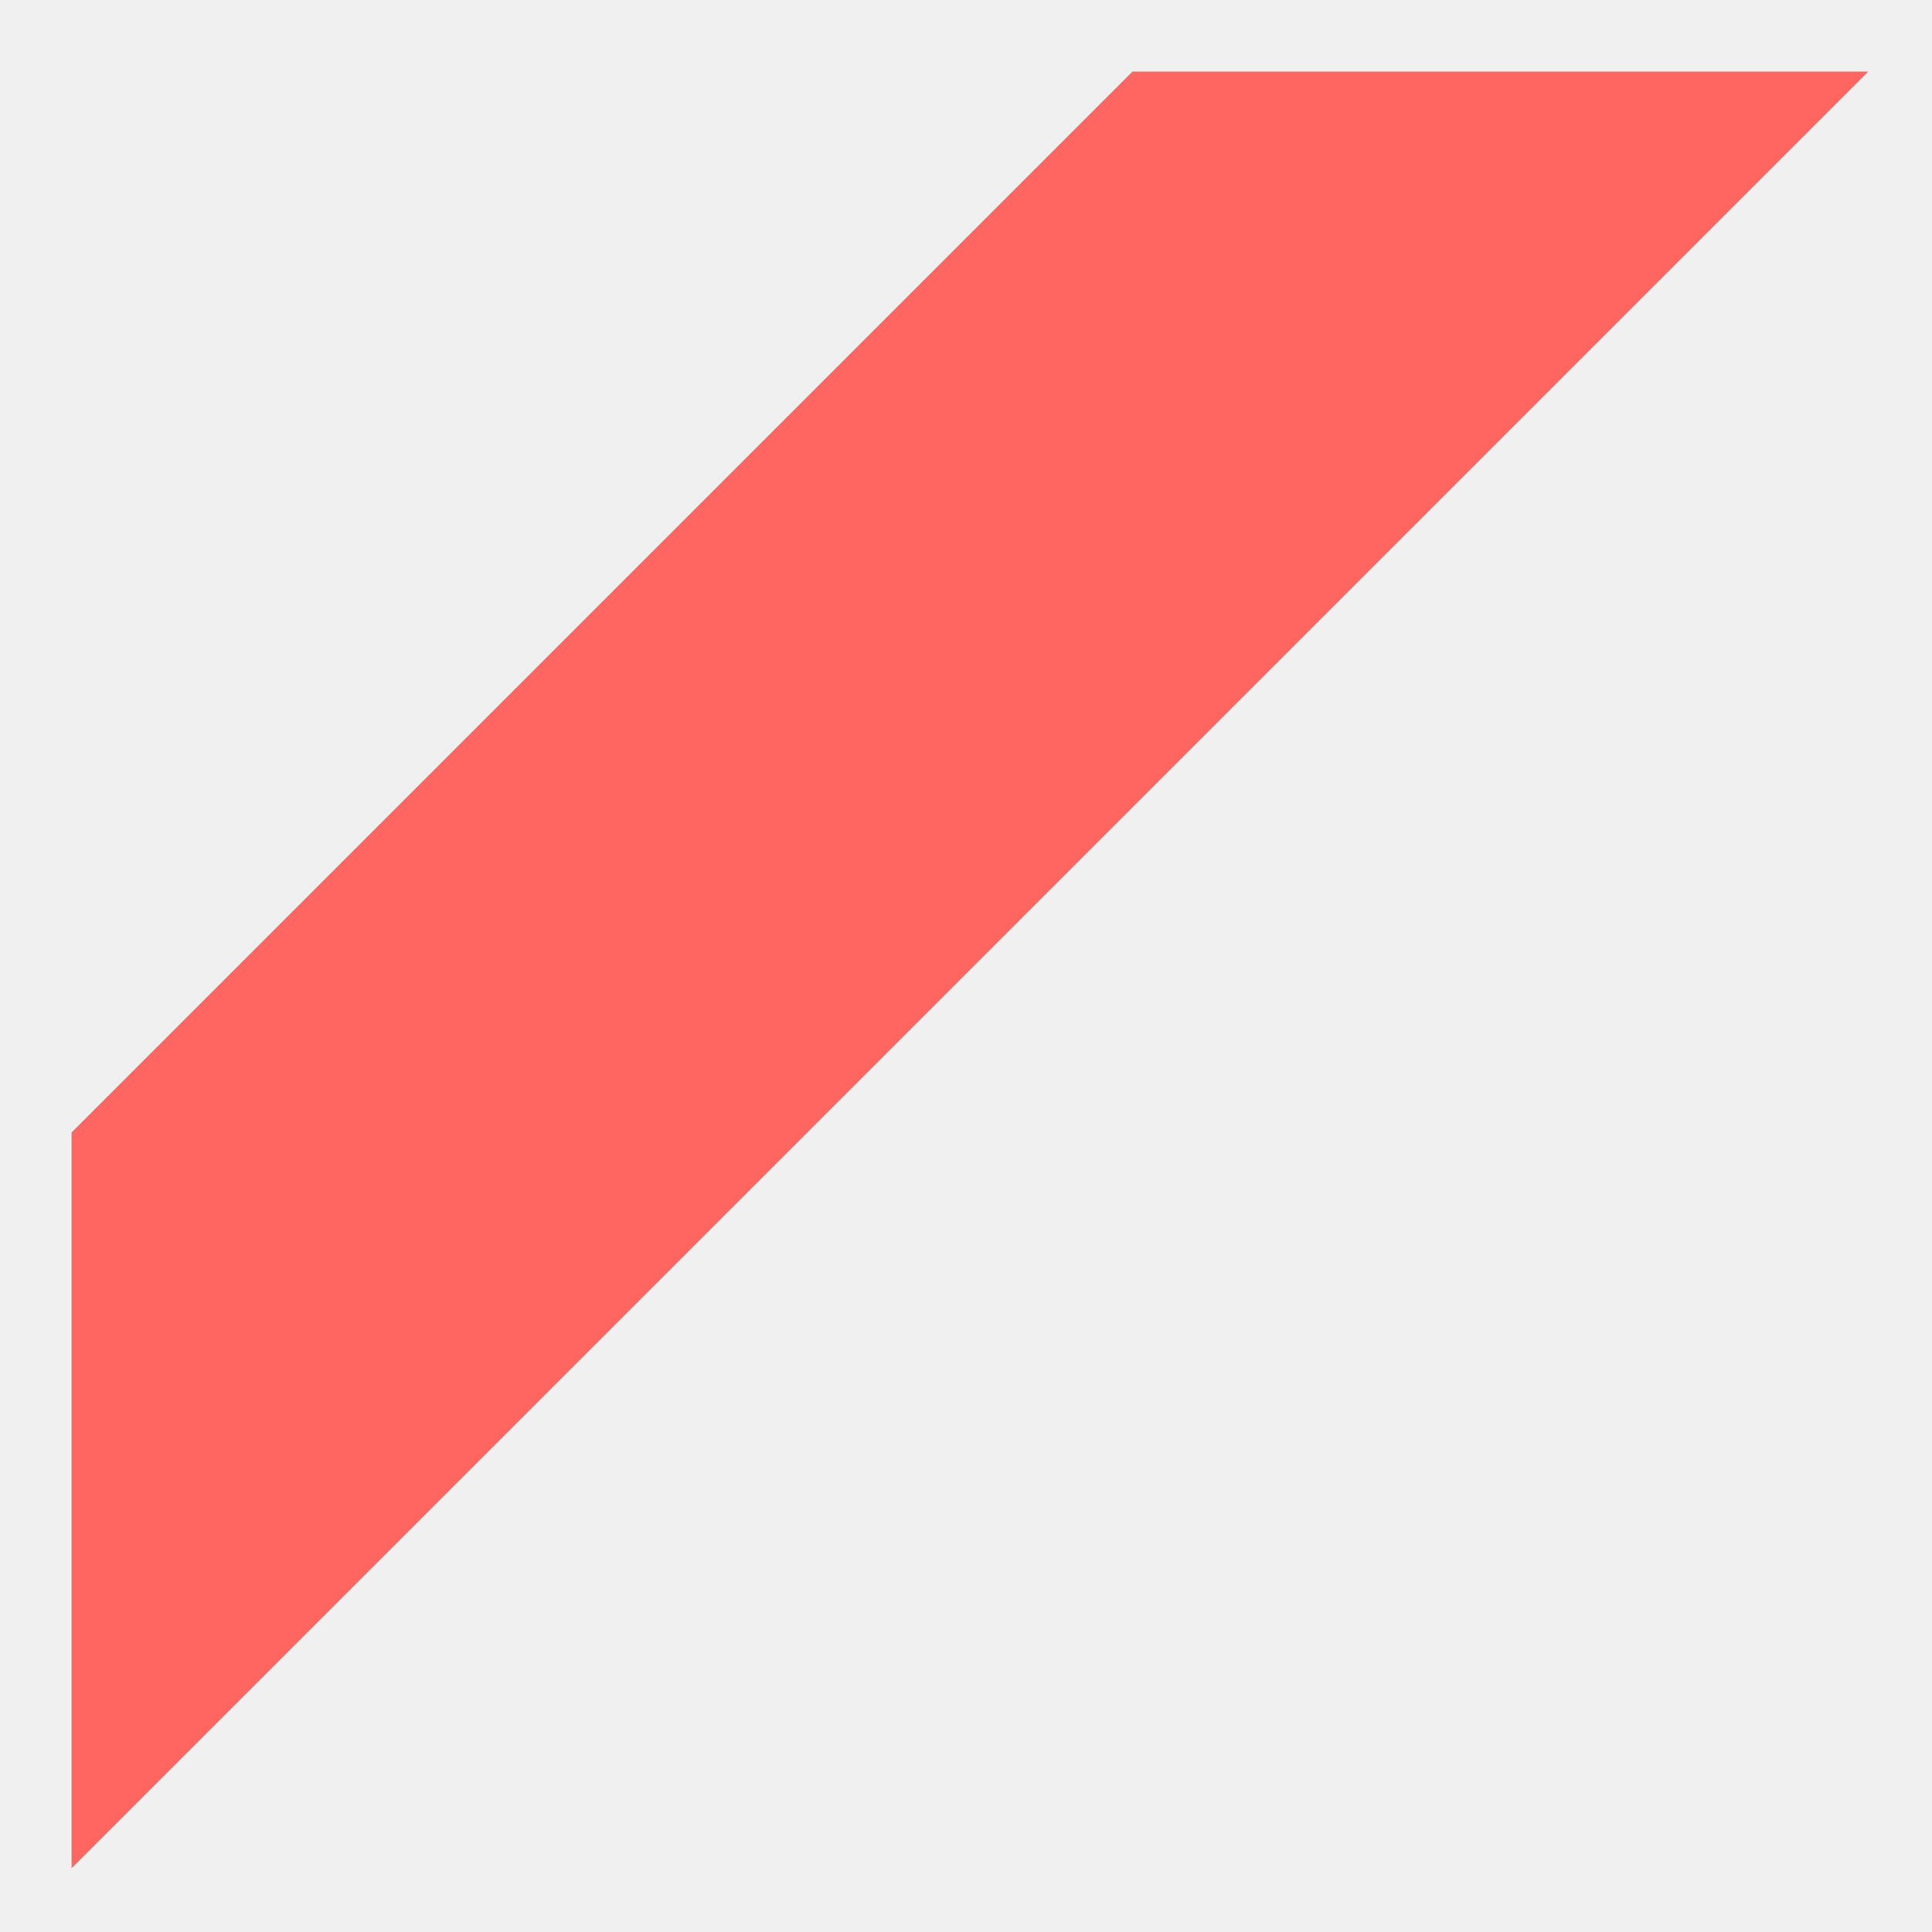
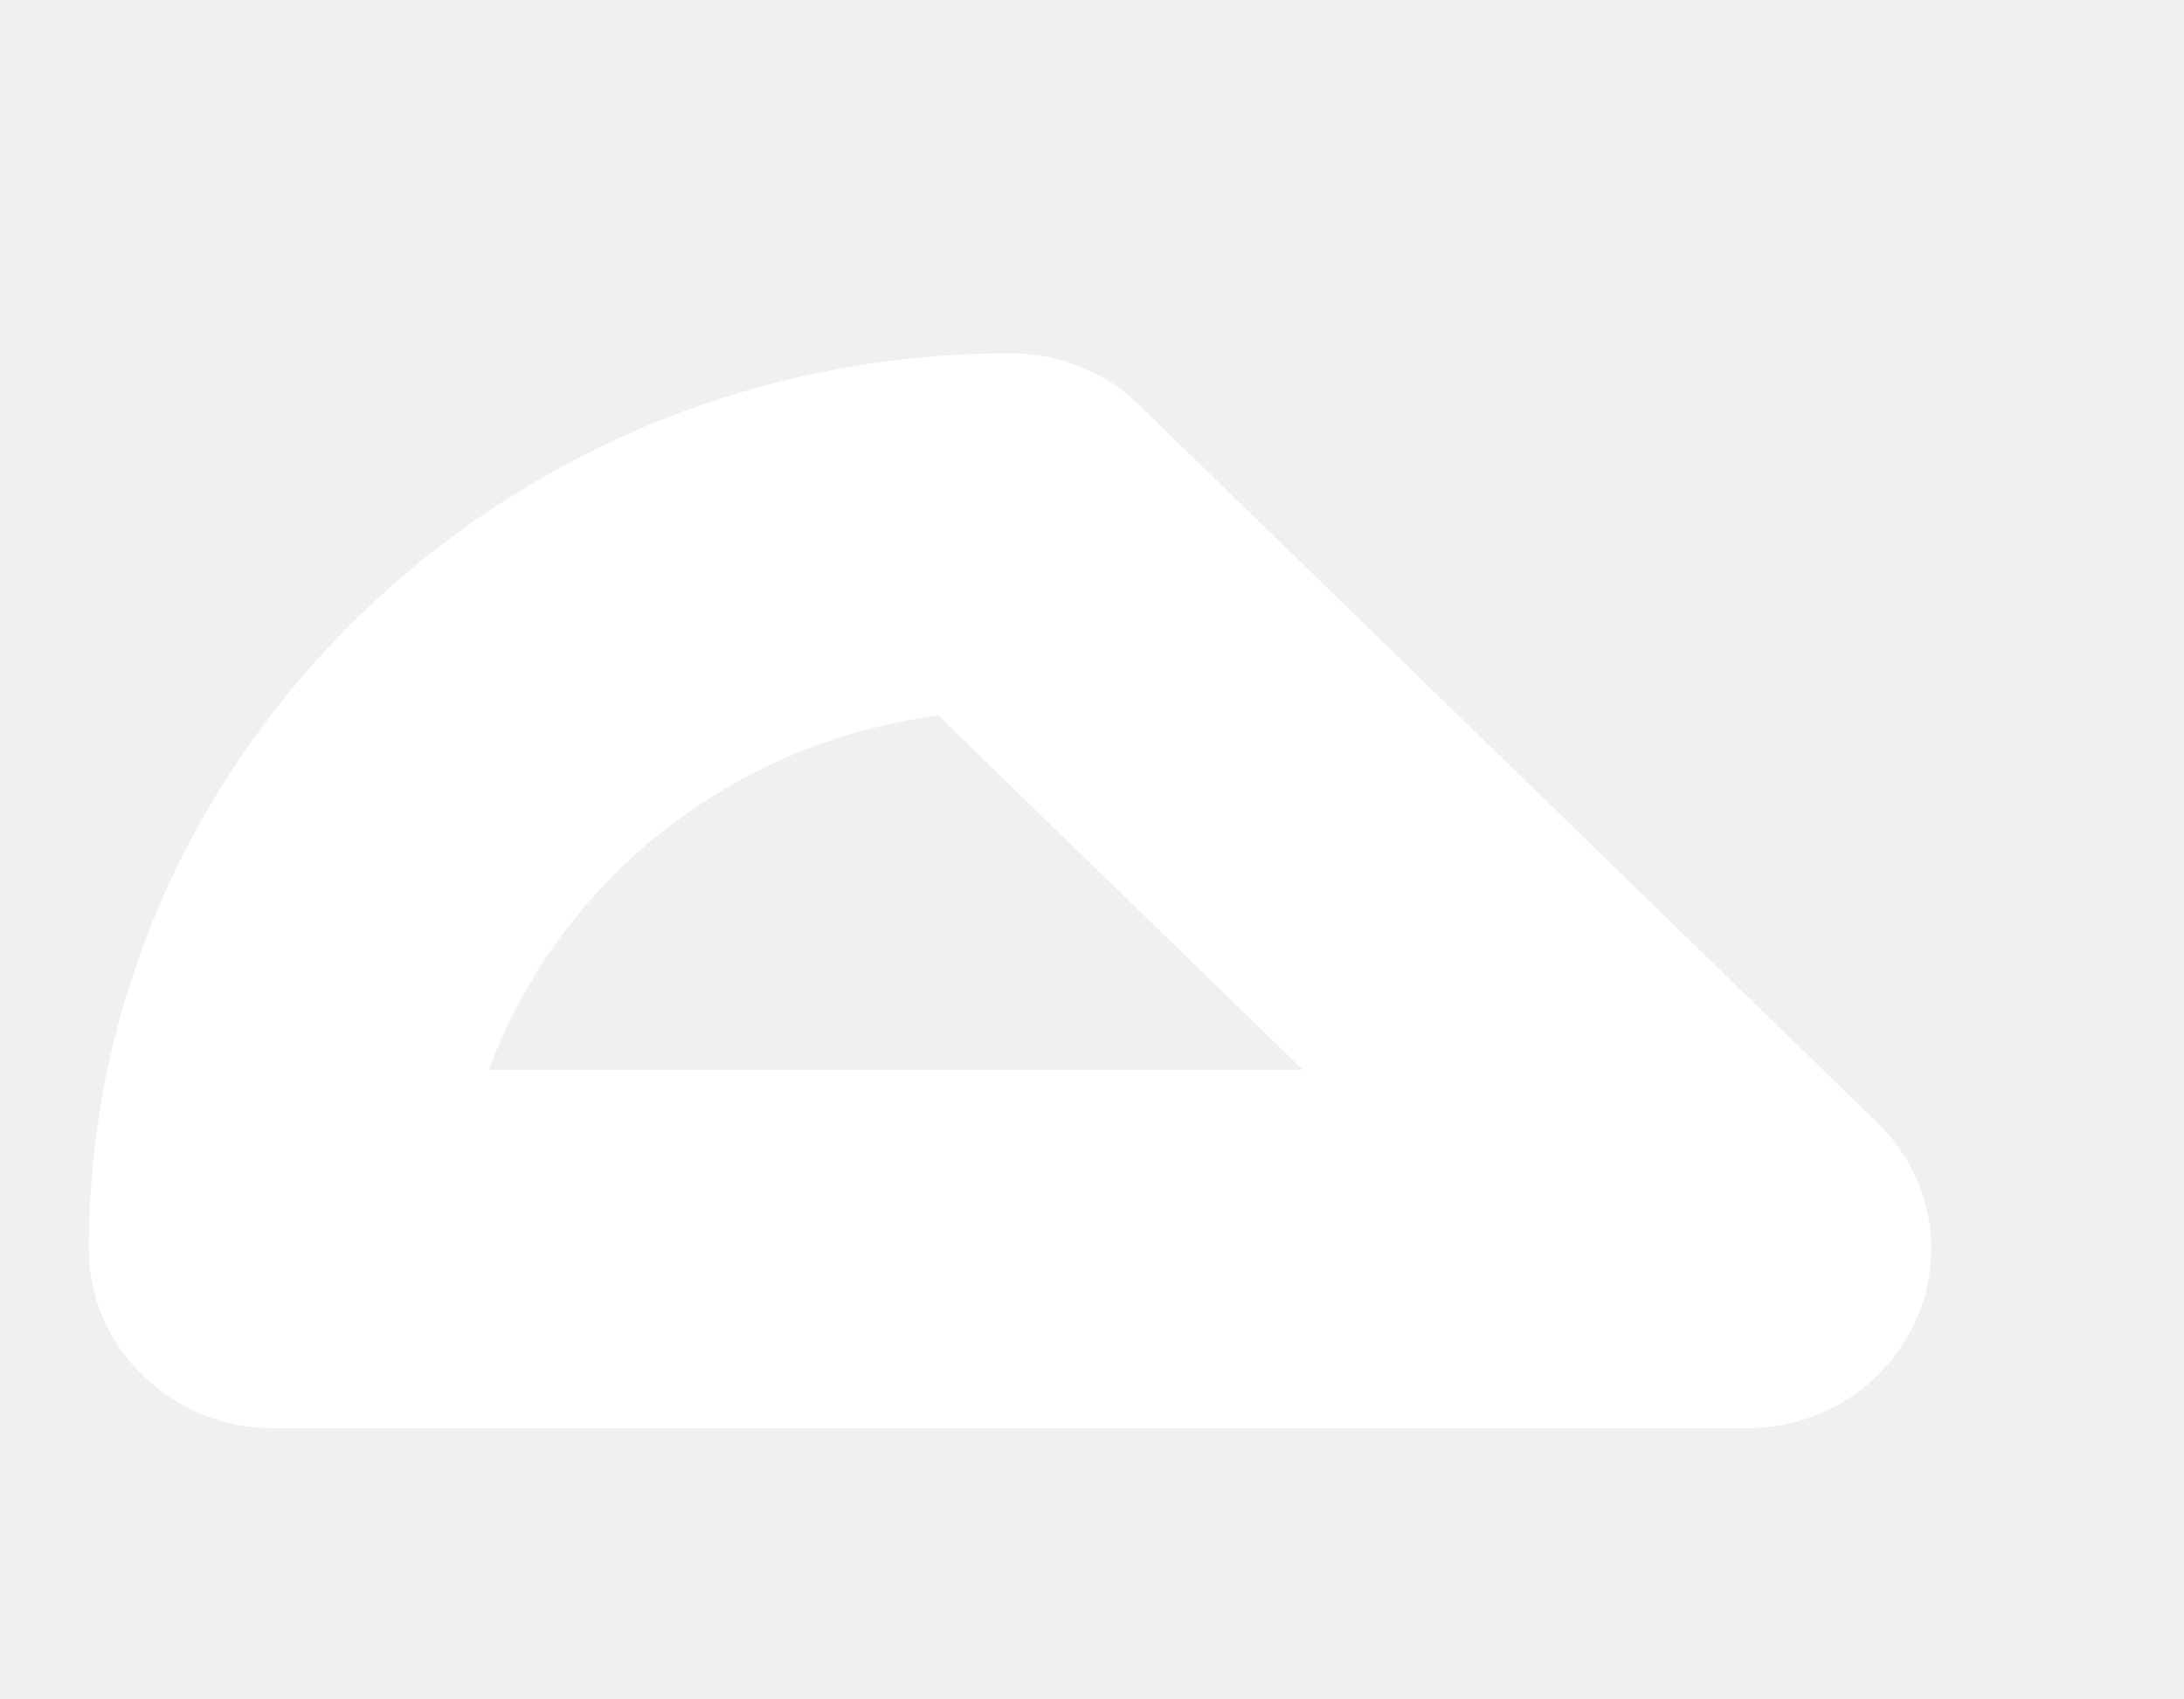
- <svg xmlns="http://www.w3.org/2000/svg" version="1.1" width="27px" height="27px">
+ <svg xmlns="http://www.w3.org/2000/svg" version="1.1" width="9px" height="7px">
  <defs>
    <pattern id="BGPattern" patternUnits="userSpaceOnUse" alignment="0 0" imageRepeat="None" />
-     <mask fill="white" id="Clip1014">
-       <path d="M 15.826 1  L 1 15.826  L 1 26.107  L 26.107 1  L 15.826 1  Z " fill-rule="evenodd" />
+     <mask fill="white" id="Clip2064">
+       <path d="M 7.9 5.43  C 7.782 5.705  7.508 5.886  7.2 5.886  L 1.125 5.886  C 0.707 5.886  0.366 5.554  0.366 5.147  C 0.366 3.113  2.07 1.456  4.163 1.456  C 4.365 1.456  4.559 1.534  4.698 1.673  L 7.736 4.627  C 7.955 4.84  8.018 5.156  7.9 5.43  Z M 3.867 2.949  C 3.007 3.06  2.298 3.638  2.015 4.409  L 5.369 4.409  L 3.867 2.949  Z " fill-rule="evenodd" />
    </mask>
  </defs>
-   <g transform="matrix(1 0 0 1 -160 -1240 )">
-     <path d="M 15.826 1  L 1 15.826  L 1 26.107  L 26.107 1  L 15.826 1  Z " fill-rule="nonzero" fill="rgba(255, 102, 97, 1)" stroke="none" transform="matrix(1 0 0 1 160 1240 )" class="fill" />
-     <path d="M 15.826 1  L 1 15.826  L 1 26.107  L 26.107 1  L 15.826 1  Z " stroke-width="0" stroke-dasharray="0" stroke="rgba(255, 255, 255, 0)" fill="none" transform="matrix(1 0 0 1 160 1240 )" class="stroke" mask="url(#Clip1014)" />
+   <g transform="matrix(1 0 0 1 -173 -1249 )">
+     <path d="M 7.9 5.43  C 7.782 5.705  7.508 5.886  7.2 5.886  L 1.125 5.886  C 0.707 5.886  0.366 5.554  0.366 5.147  C 0.366 3.113  2.07 1.456  4.163 1.456  C 4.365 1.456  4.559 1.534  4.698 1.673  L 7.736 4.627  C 7.955 4.84  8.018 5.156  7.9 5.43  Z M 3.867 2.949  C 3.007 3.06  2.298 3.638  2.015 4.409  L 5.369 4.409  L 3.867 2.949  Z " fill-rule="nonzero" fill="rgba(255, 255, 255, 1)" stroke="none" transform="matrix(1 0 0 1 173 1249 )" class="fill" />
+     <path d="M 7.9 5.43  C 7.782 5.705  7.508 5.886  7.2 5.886  L 1.125 5.886  C 0.707 5.886  0.366 5.554  0.366 5.147  C 0.366 3.113  2.07 1.456  4.163 1.456  C 4.365 1.456  4.559 1.534  4.698 1.673  L 7.736 4.627  C 7.955 4.84  8.018 5.156  7.9 5.43  Z " stroke-width="0" stroke-dasharray="0" stroke="rgba(255, 255, 255, 0)" fill="none" transform="matrix(1 0 0 1 173 1249 )" class="stroke" mask="url(#Clip2064)" />
+     <path d="M 3.867 2.949  C 3.007 3.06  2.298 3.638  2.015 4.409  L 5.369 4.409  L 3.867 2.949  Z " stroke-width="0" stroke-dasharray="0" stroke="rgba(255, 255, 255, 0)" fill="none" transform="matrix(1 0 0 1 173 1249 )" class="stroke" mask="url(#Clip2064)" />
  </g>
</svg>
